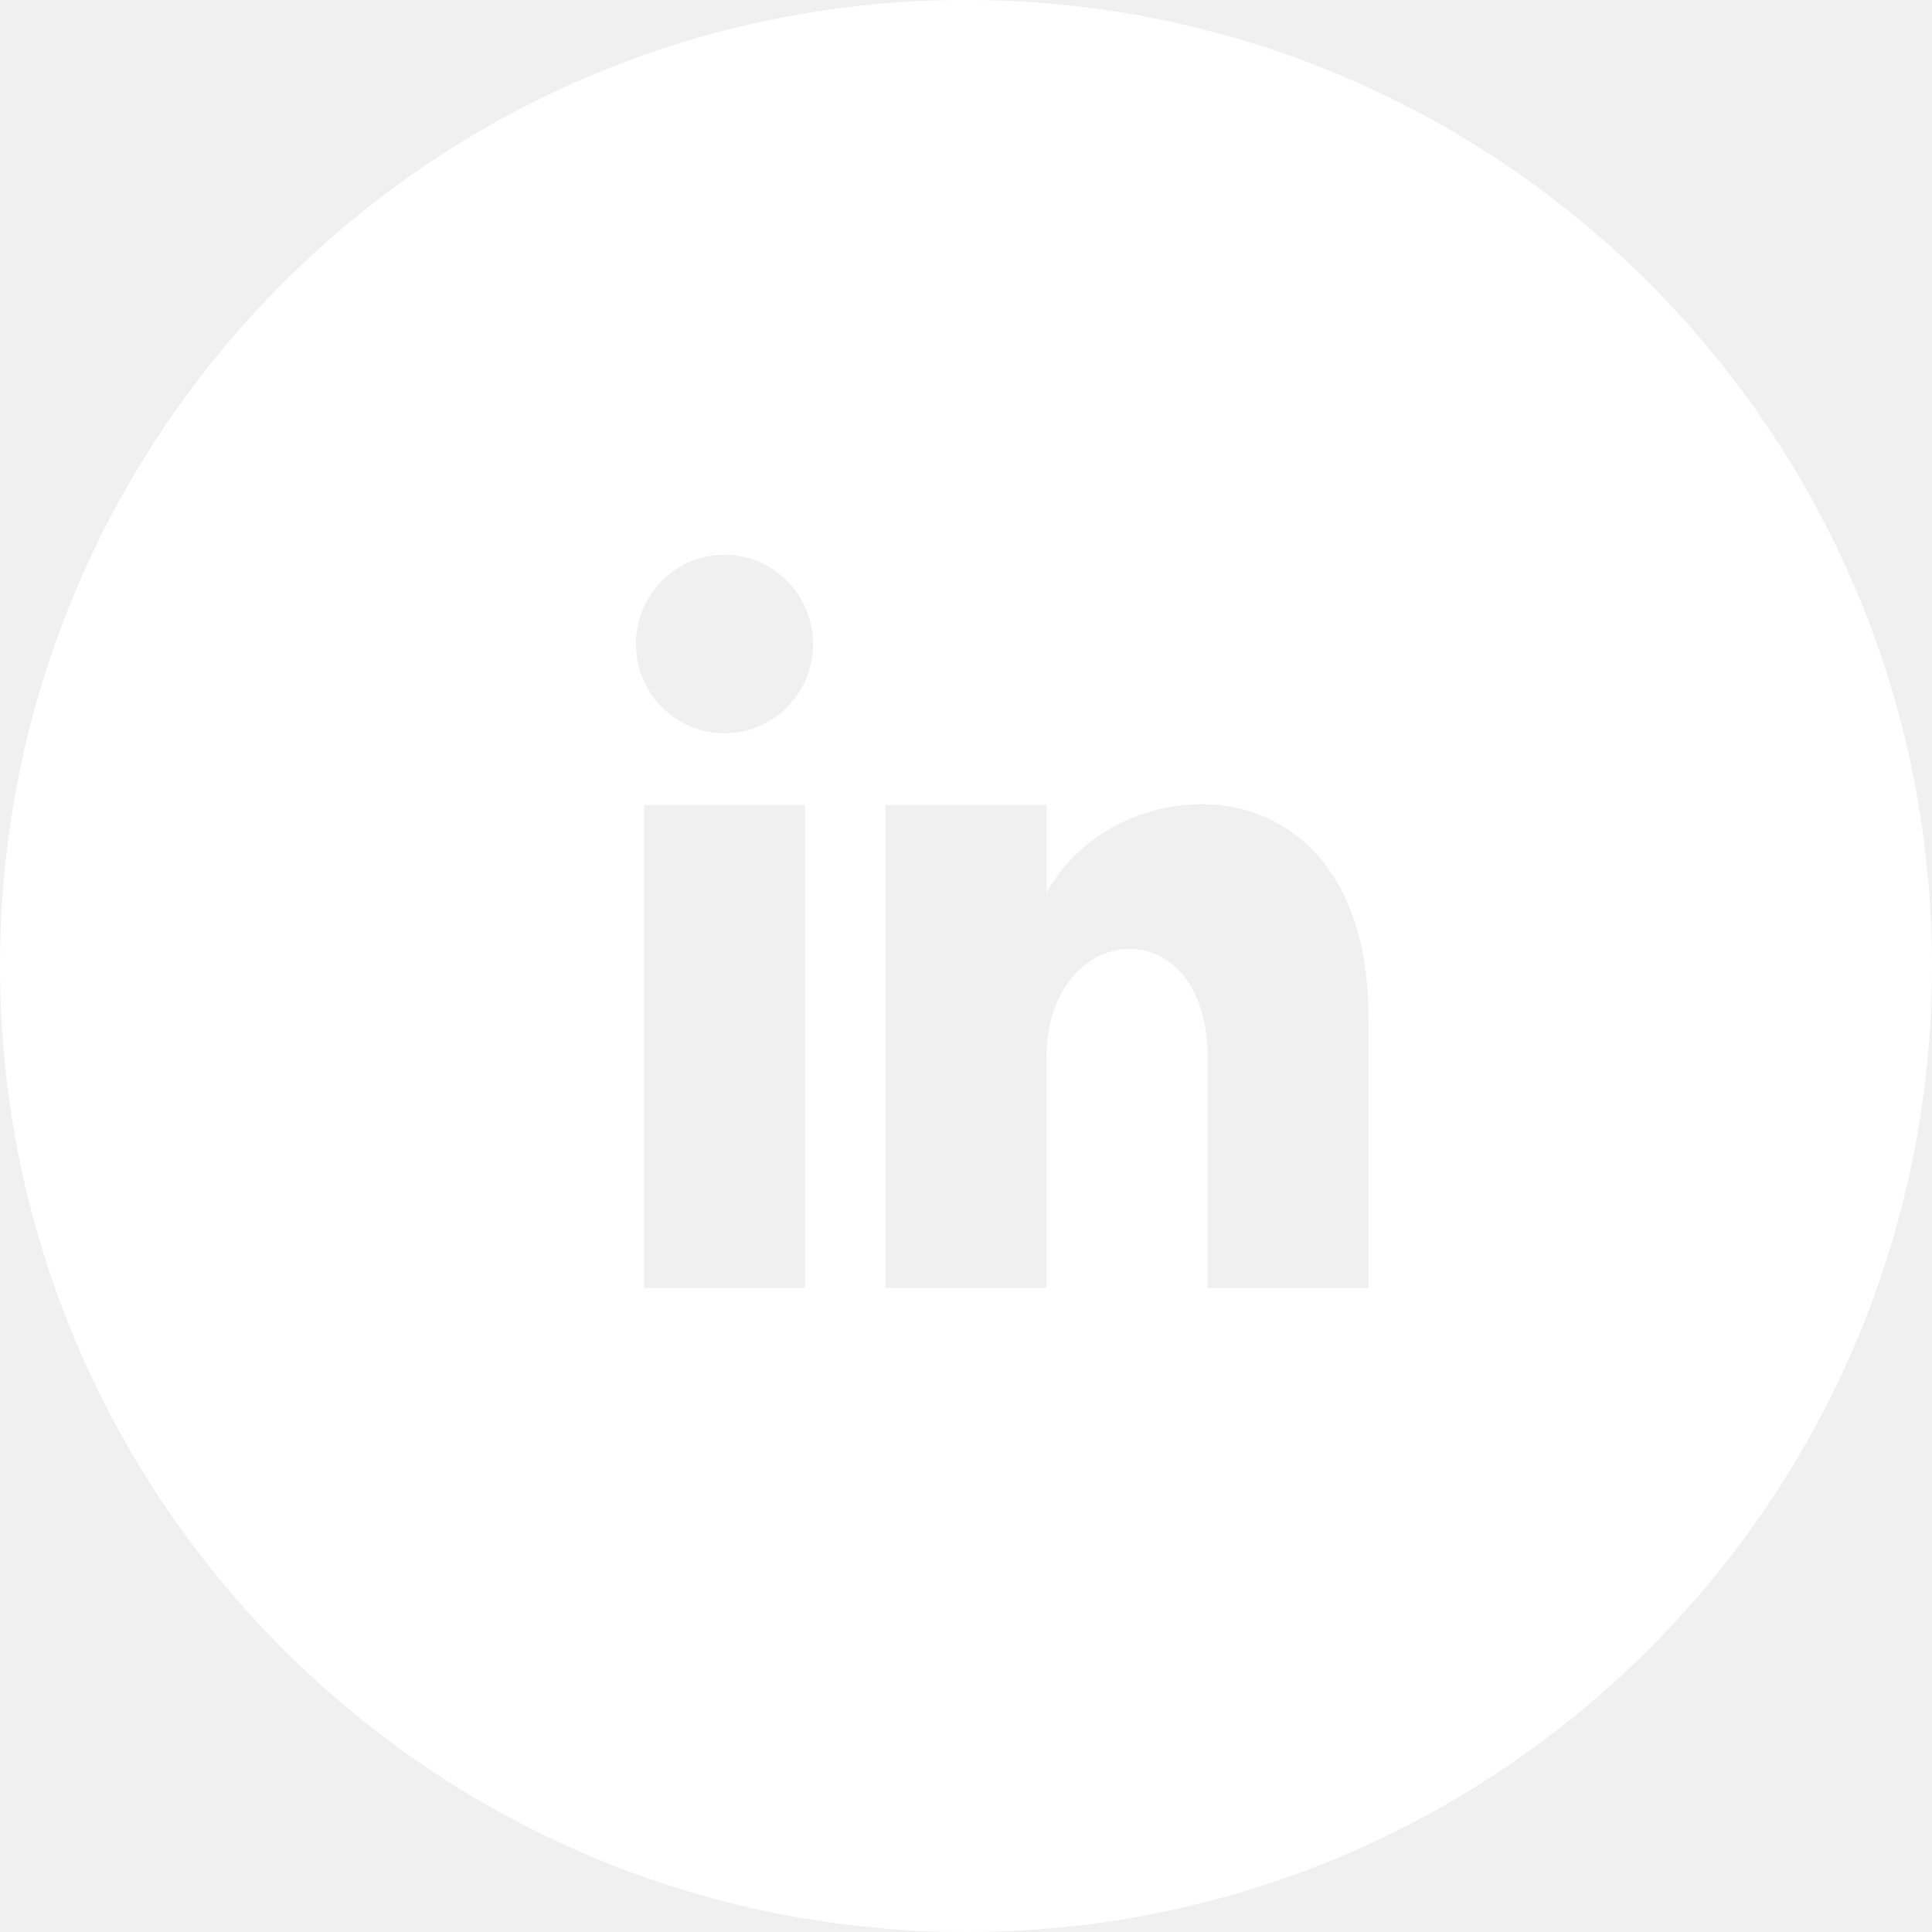
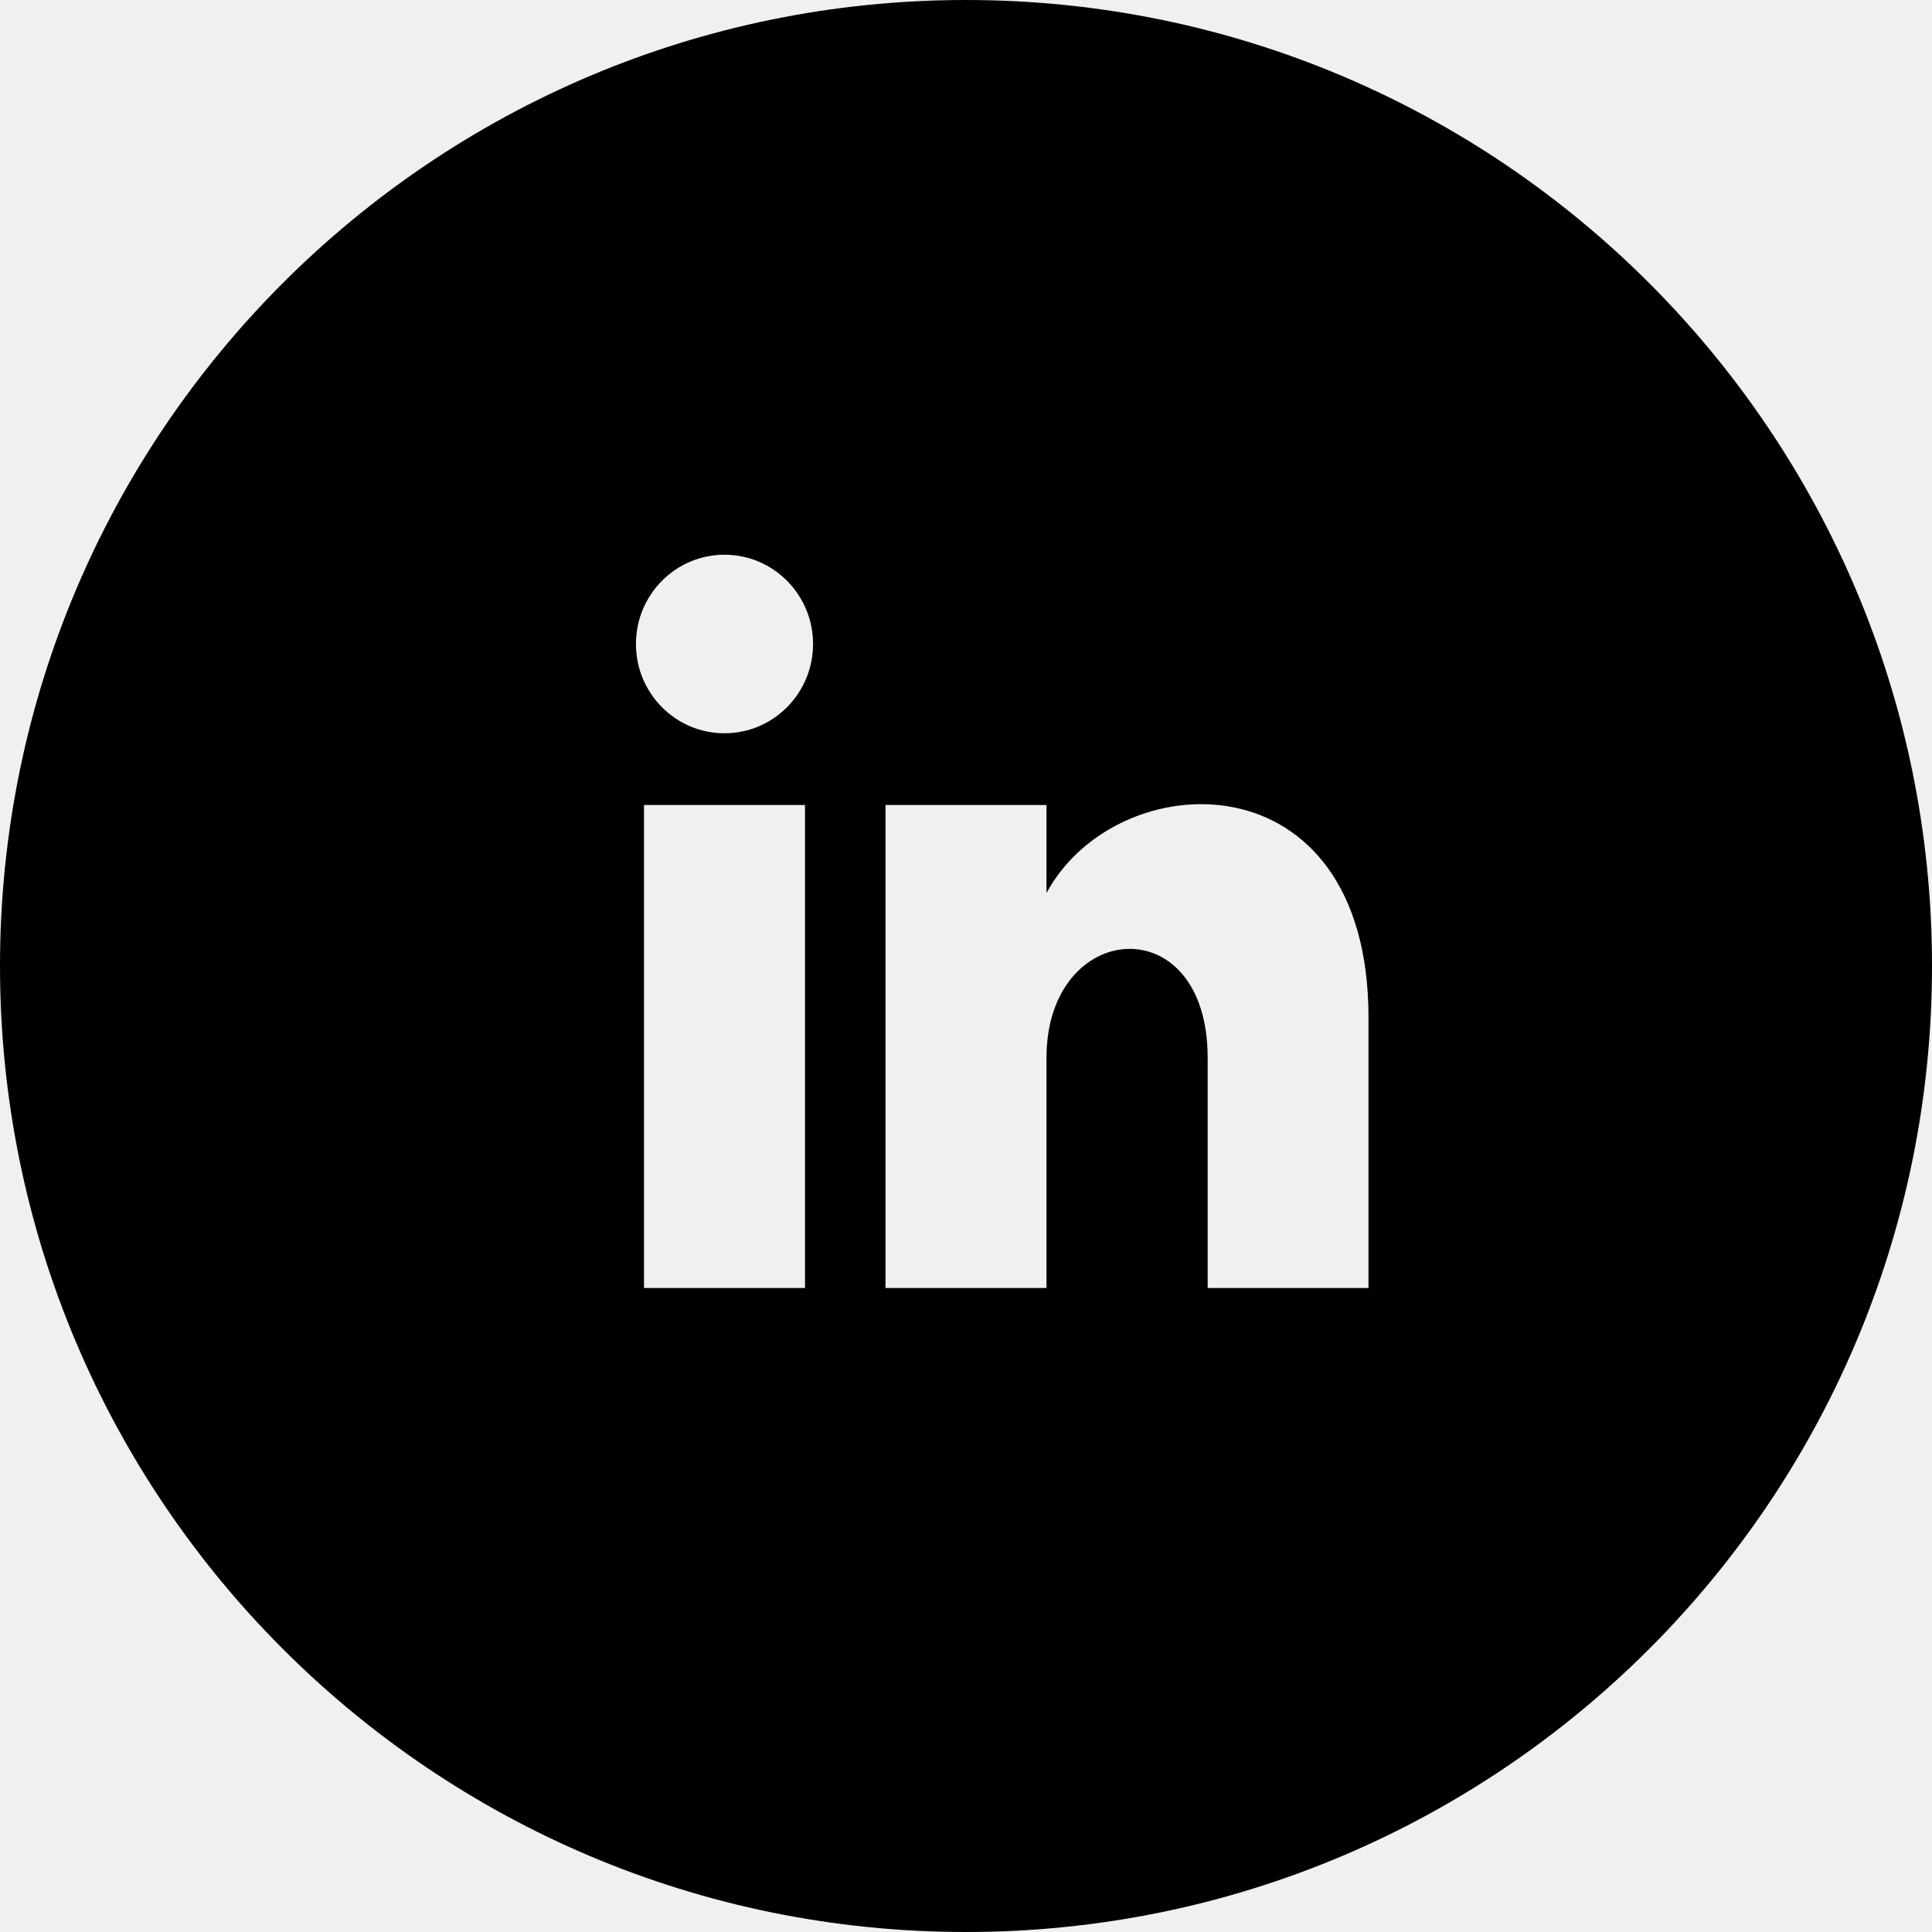
<svg xmlns="http://www.w3.org/2000/svg" width="24" height="24" viewBox="0 0 24 24">
-   <path fill="white" d="M12 0c-6.627 0-12 5.373-12 12s5.373 12 12 12 12-5.373 12-12-5.373-12-12-12zm-2 16h-2v-6h2v6zm-1-6.891c-.607 0-1.1-.496-1.1-1.109 0-.612.492-1.109 1.1-1.109s1.1.497 1.1 1.109c0 .613-.493 1.109-1.1 1.109zm8 6.891h-1.998v-2.861c0-1.881-2.002-1.722-2.002 0v2.861h-2v-6h2v1.093c.872-1.616 4-1.736 4 1.548v3.359z" />
+   <path fill="black" d="M12 0c-6.627 0-12 5.373-12 12s5.373 12 12 12 12-5.373 12-12-5.373-12-12-12zm-2 16h-2v-6h2v6zm-1-6.891c-.607 0-1.1-.496-1.1-1.109 0-.612.492-1.109 1.1-1.109s1.1.497 1.1 1.109c0 .613-.493 1.109-1.1 1.109zm8 6.891h-1.998v-2.861c0-1.881-2.002-1.722-2.002 0v2.861h-2v-6h2v1.093c.872-1.616 4-1.736 4 1.548v3.359z" />
</svg>
